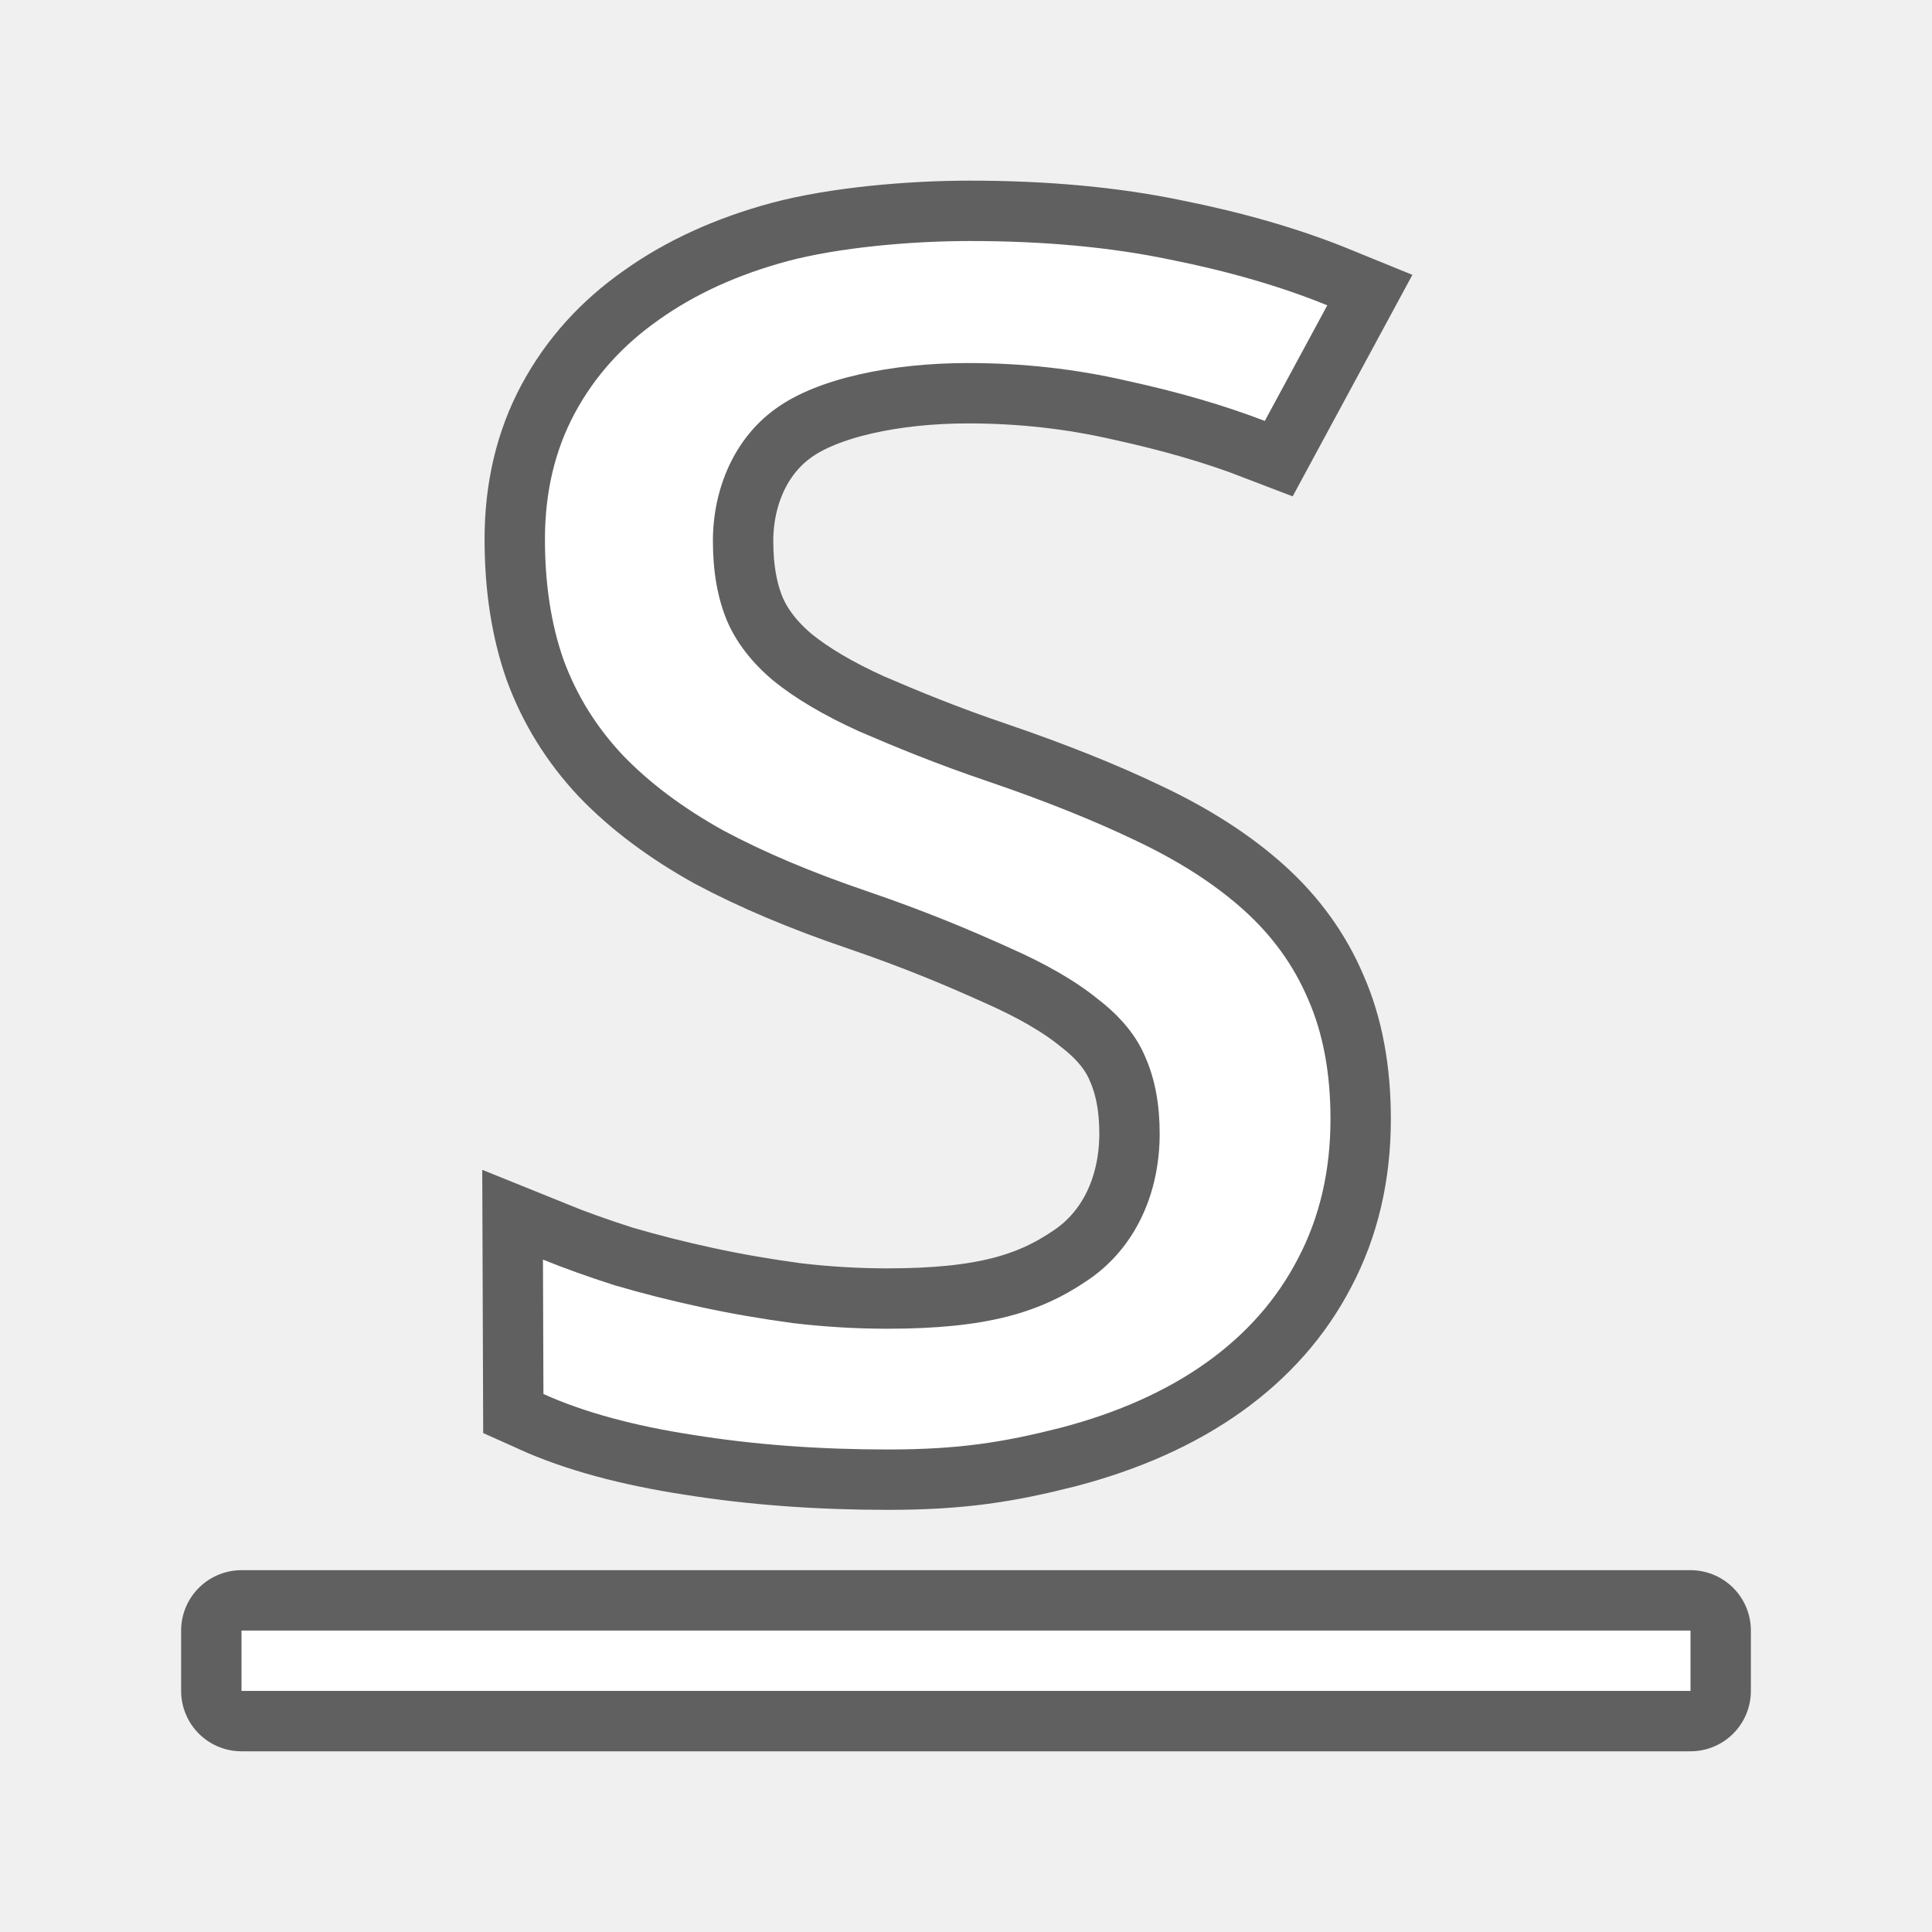
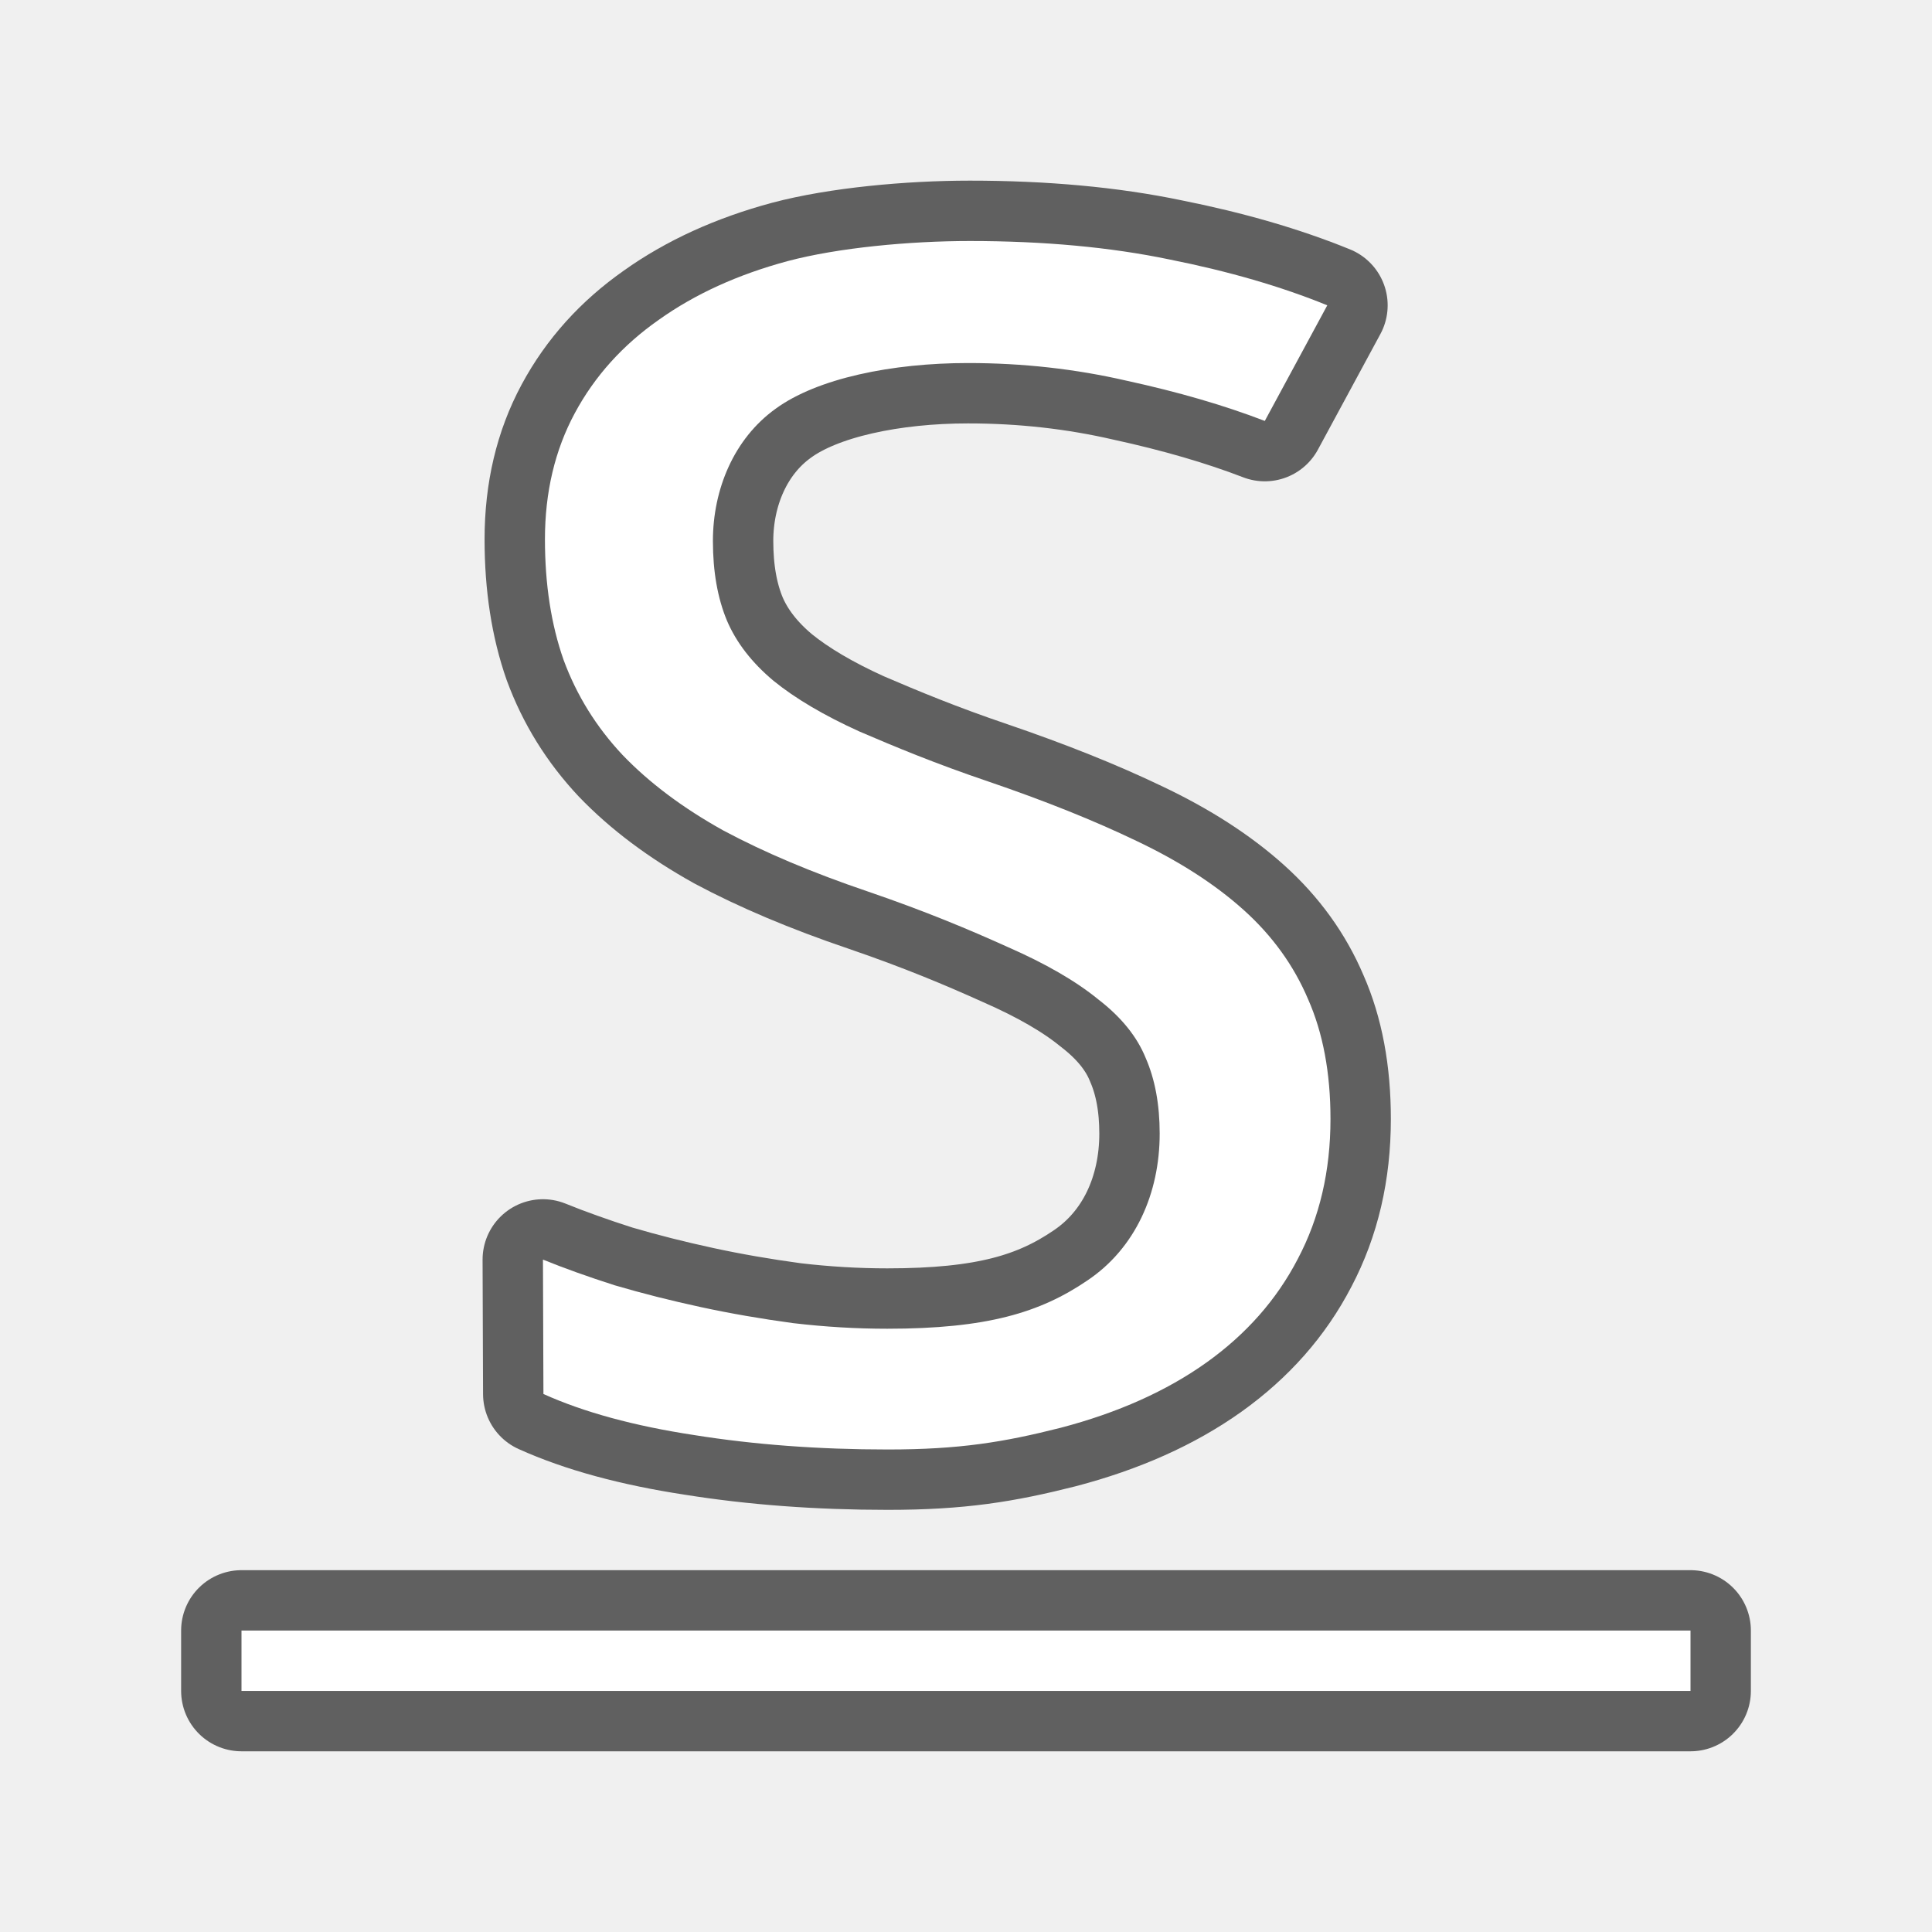
<svg xmlns="http://www.w3.org/2000/svg" xmlns:xlink="http://www.w3.org/1999/xlink" viewBox="0 0 32 32" version="1.1" id="svg4">
  <defs id="defs8">
    <radialGradient id="a" cx="10.903" cy="14.503" gradientTransform="matrix(-1.709666,0.09708959,-0.1550247,-2.852376,39.32894,44.03964)" gradientUnits="userSpaceOnUse" r="6.225" xlink:href="#b" />
    <linearGradient id="b">
      <stop offset="0" stop-color="#555" id="stop3" />
      <stop offset="1" stop-color="#666" id="stop5" />
    </linearGradient>
  </defs>
  <rect y="27.007" x="4" height="1" width="24" id="rect836" style="opacity:0.6;fill:#000000;fill-opacity:1;stroke:#000000;stroke-width:2;stroke-linejoin:round;stroke-miterlimit:4;stroke-dasharray:none;stroke-opacity:1" />
-   <path d="m 22.037,18.534 c 0,0.861 -0.18,1.633 -0.541,2.317 -0.35,0.675 -0.855,1.247 -1.515,1.718 -0.66,0.47 -1.463,0.83 -2.411,1.079 -0.948,0.24 -1.68,0.36 -2.865,0.36 -1.144,0 -2.216,-0.08 -3.215,-0.24 -0.989,-0.151 -1.819,-0.377 -2.489,-0.679 l -0.008,-2.226 c 0.35,0.142 0.747,0.284 1.19,0.426 0.453,0.133 0.927,0.253 1.422,0.36 0.495,0.107 1.005,0.195 1.53,0.266 0.526,0.062 1.046,0.093 1.561,0.093 1.649,0 2.53,-0.266 3.314,-0.799 0.794,-0.533 1.198,-1.44 1.198,-2.434 0,-0.479 -0.077,-0.897 -0.232,-1.252 -0.144,-0.355 -0.407,-0.679 -0.788,-0.972 C 17.817,16.248 17.317,15.96 16.688,15.684 16.059,15.4 15.333,15.094 14.374,14.766 13.457,14.455 12.658,14.118 11.978,13.754 11.308,13.381 10.752,12.964 10.309,12.502 9.876,12.04 9.551,11.517 9.335,10.931 9.129,10.345 9.026,9.679 9.026,8.933 c 0,-0.781 0.165,-1.478 0.495,-2.091 0.33,-0.613 0.794,-1.127 1.391,-1.545 0.598,-0.426 1.309,-0.75 2.133,-0.972 0.835,-0.222 2.02,-0.333 3.019,-0.333 1.226,0 2.329,0.102 3.308,0.306 0.979,0.195 1.85,0.448 2.612,0.759 L 20.949,6.972 C 20.279,6.714 19.516,6.492 18.661,6.306 c -0.845,-0.195 -1.721,-0.293 -2.628,-0.293 -1.257,0 -2.499,0.253 -3.189,0.759 -0.69,0.497 -1.036,1.336 -1.036,2.188 0,0.506 0.077,0.945 0.232,1.318 0.155,0.364 0.412,0.697 0.773,0.999 0.361,0.293 0.835,0.573 1.422,0.839 0.598,0.257 1.263,0.533 2.128,0.826 0.938,0.32 1.757,0.648 2.458,0.985 0.711,0.337 1.304,0.719 1.778,1.145 0.474,0.426 0.83,0.919 1.067,1.478 0.247,0.559 0.371,1.221 0.371,1.984 z" id="path832" style="opacity:0.6;fill:#000000;stroke:#000000;stroke-width:2;stroke-miterlimit:4;stroke-dasharray:none;stroke-opacity:1" />
+   <path d="m 22.037,18.534 c 0,0.861 -0.18,1.633 -0.541,2.317 -0.35,0.675 -0.855,1.247 -1.515,1.718 -0.66,0.47 -1.463,0.83 -2.411,1.079 -0.948,0.24 -1.68,0.36 -2.865,0.36 -1.144,0 -2.216,-0.08 -3.215,-0.24 -0.989,-0.151 -1.819,-0.377 -2.489,-0.679 l -0.008,-2.226 c 0.35,0.142 0.747,0.284 1.19,0.426 0.453,0.133 0.927,0.253 1.422,0.36 0.495,0.107 1.005,0.195 1.53,0.266 0.526,0.062 1.046,0.093 1.561,0.093 1.649,0 2.53,-0.266 3.314,-0.799 0.794,-0.533 1.198,-1.44 1.198,-2.434 0,-0.479 -0.077,-0.897 -0.232,-1.252 -0.144,-0.355 -0.407,-0.679 -0.788,-0.972 C 17.817,16.248 17.317,15.96 16.688,15.684 16.059,15.4 15.333,15.094 14.374,14.766 13.457,14.455 12.658,14.118 11.978,13.754 11.308,13.381 10.752,12.964 10.309,12.502 9.876,12.04 9.551,11.517 9.335,10.931 9.129,10.345 9.026,9.679 9.026,8.933 c 0,-0.781 0.165,-1.478 0.495,-2.091 0.33,-0.613 0.794,-1.127 1.391,-1.545 0.598,-0.426 1.309,-0.75 2.133,-0.972 0.835,-0.222 2.02,-0.333 3.019,-0.333 1.226,0 2.329,0.102 3.308,0.306 0.979,0.195 1.85,0.448 2.612,0.759 L 20.949,6.972 C 20.279,6.714 19.516,6.492 18.661,6.306 c -0.845,-0.195 -1.721,-0.293 -2.628,-0.293 -1.257,0 -2.499,0.253 -3.189,0.759 -0.69,0.497 -1.036,1.336 -1.036,2.188 0,0.506 0.077,0.945 0.232,1.318 0.155,0.364 0.412,0.697 0.773,0.999 0.361,0.293 0.835,0.573 1.422,0.839 0.598,0.257 1.263,0.533 2.128,0.826 0.938,0.32 1.757,0.648 2.458,0.985 0.711,0.337 1.304,0.719 1.778,1.145 0.474,0.426 0.83,0.919 1.067,1.478 0.247,0.559 0.371,1.221 0.371,1.984 z" id="path832" style="opacity:0.6;fill:#000000;stroke:#000000;stroke-width:2;stroke-miterlimit:4;stroke-dasharray:none;stroke-opacity:1;stroke-linejoin:round" />
  <path style="fill:#ffffff;stroke:none;stroke-width:0;stroke-miterlimit:4;stroke-dasharray:none;stroke-opacity:0.6" id="path9" d="m 22.037,18.534 c 0,0.861 -0.18,1.633 -0.541,2.317 -0.35,0.675 -0.855,1.247 -1.515,1.718 -0.66,0.47 -1.463,0.83 -2.411,1.079 -0.948,0.24 -1.68,0.36 -2.865,0.36 -1.144,0 -2.216,-0.08 -3.215,-0.24 -0.989,-0.151 -1.819,-0.377 -2.489,-0.679 l -0.008,-2.226 c 0.35,0.142 0.747,0.284 1.19,0.426 0.453,0.133 0.927,0.253 1.422,0.36 0.495,0.107 1.005,0.195 1.53,0.266 0.526,0.062 1.046,0.093 1.561,0.093 1.649,0 2.53,-0.266 3.314,-0.799 0.794,-0.533 1.198,-1.44 1.198,-2.434 0,-0.479 -0.077,-0.897 -0.232,-1.252 -0.144,-0.355 -0.407,-0.679 -0.788,-0.972 C 17.817,16.248 17.317,15.96 16.688,15.684 16.059,15.4 15.333,15.094 14.374,14.766 13.457,14.455 12.658,14.118 11.978,13.754 11.308,13.381 10.752,12.964 10.309,12.502 9.876,12.04 9.551,11.517 9.335,10.931 9.129,10.345 9.026,9.679 9.026,8.933 c 0,-0.781 0.165,-1.478 0.495,-2.091 0.33,-0.613 0.794,-1.127 1.391,-1.545 0.598,-0.426 1.309,-0.75 2.133,-0.972 0.835,-0.222 2.02,-0.333 3.019,-0.333 1.226,0 2.329,0.102 3.308,0.306 0.979,0.195 1.85,0.448 2.612,0.759 L 20.949,6.972 C 20.279,6.714 19.516,6.492 18.661,6.306 c -0.845,-0.195 -1.721,-0.293 -2.628,-0.293 -1.257,0 -2.499,0.253 -3.189,0.759 -0.69,0.497 -1.036,1.336 -1.036,2.188 0,0.506 0.077,0.945 0.232,1.318 0.155,0.364 0.412,0.697 0.773,0.999 0.361,0.293 0.835,0.573 1.422,0.839 0.598,0.257 1.263,0.533 2.128,0.826 0.938,0.32 1.757,0.648 2.458,0.985 0.711,0.337 1.304,0.719 1.778,1.145 0.474,0.426 0.83,0.919 1.067,1.478 0.247,0.559 0.371,1.221 0.371,1.984 z" />
  <rect style="opacity:1;fill:#ffffff;fill-opacity:1;stroke:none;stroke-width:2;stroke-linejoin:round;stroke-miterlimit:4;stroke-dasharray:none;stroke-opacity:1" id="rect834" width="24" height="1" x="4" y="27.007" />
</svg>
